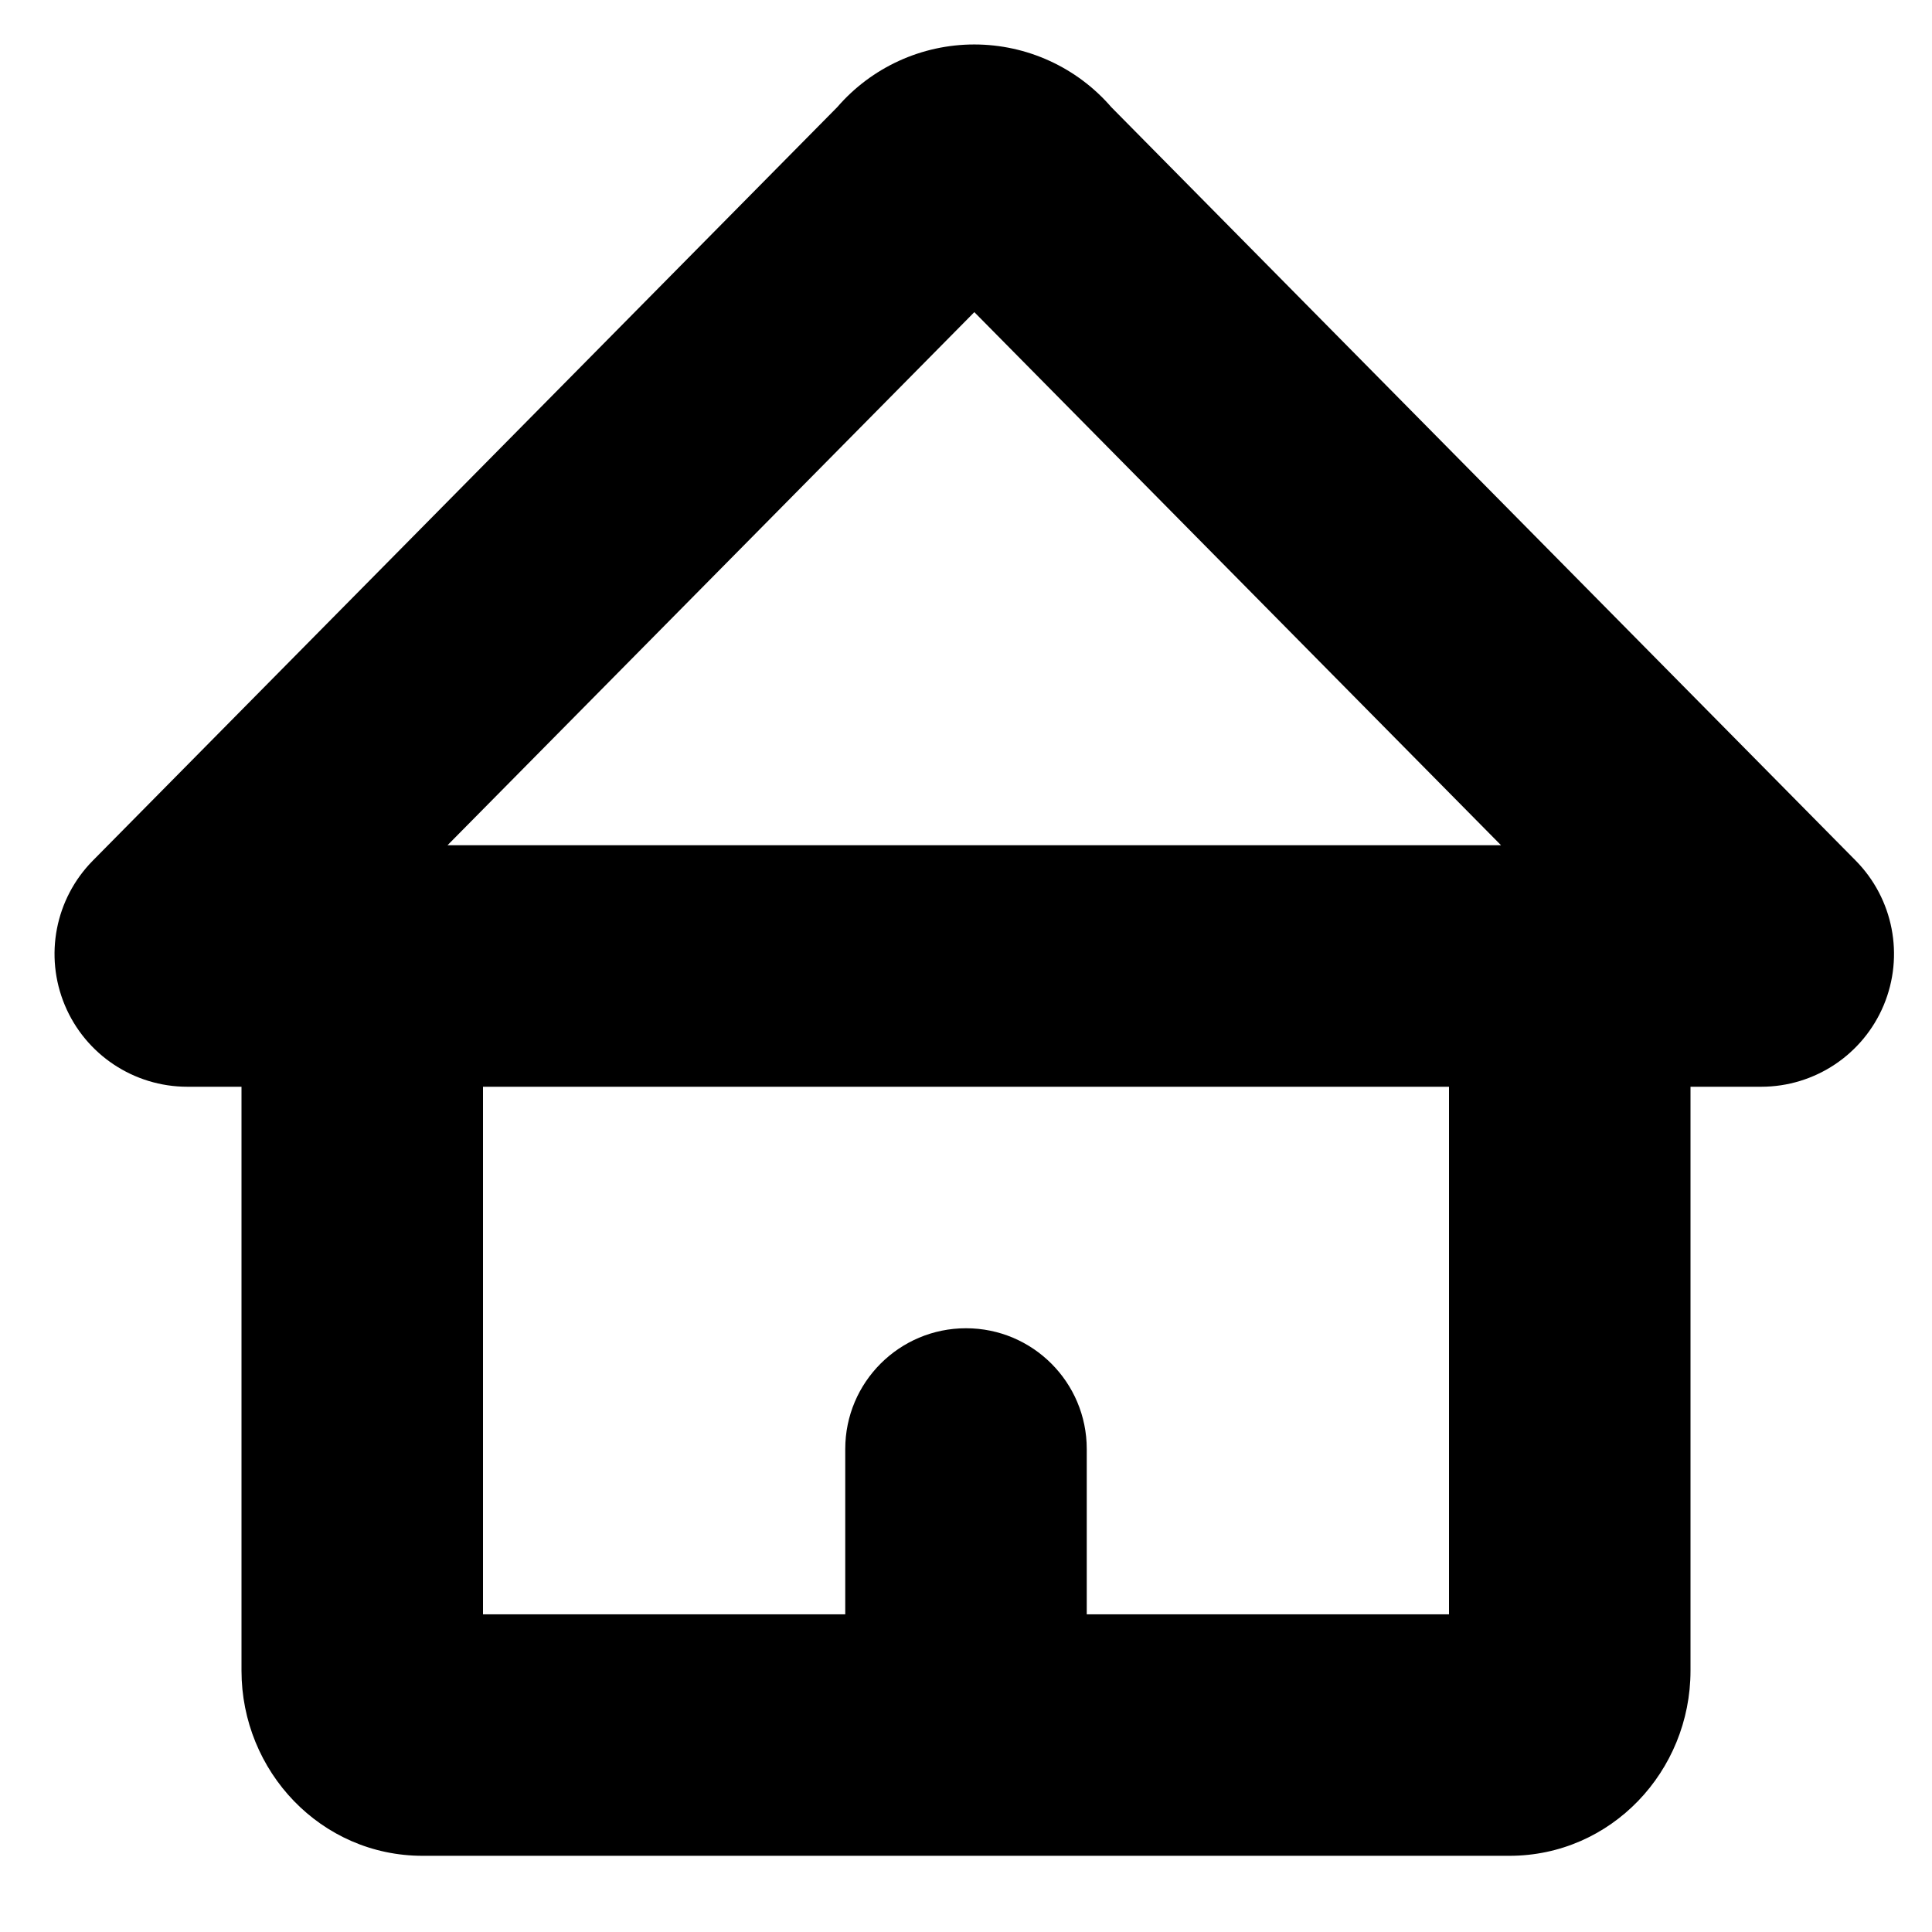
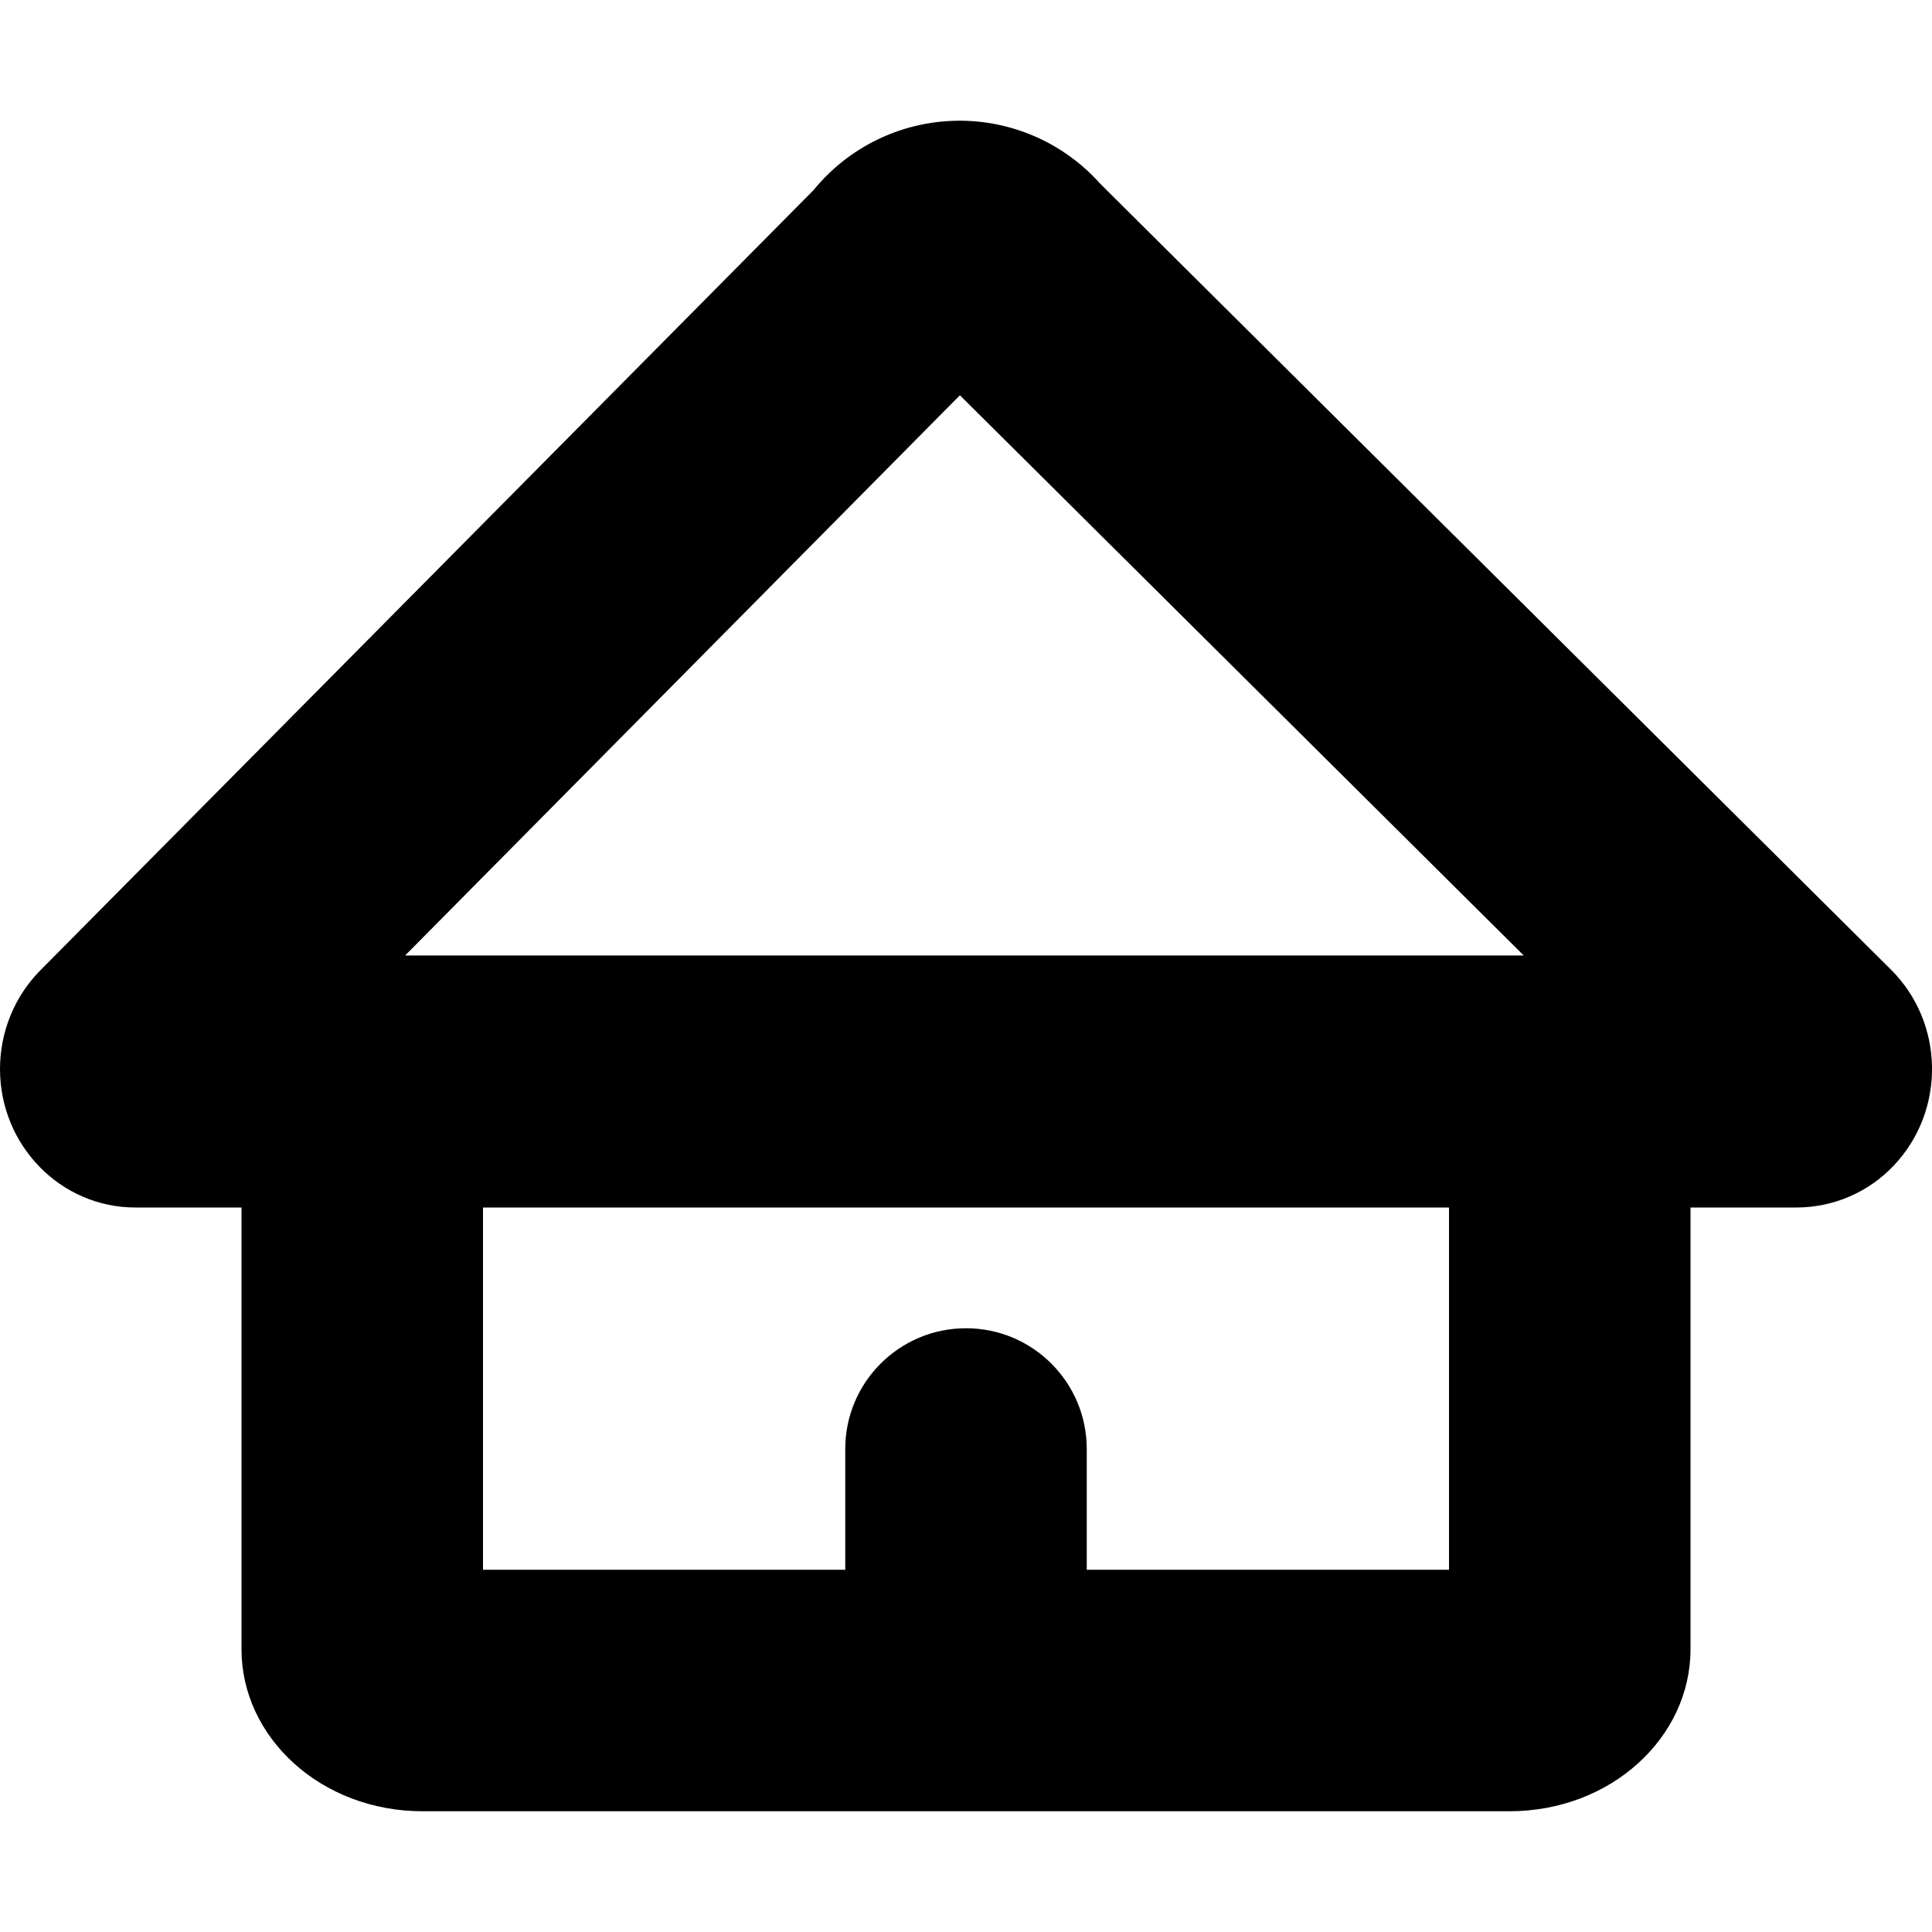
<svg xmlns="http://www.w3.org/2000/svg" width="16" height="16" viewBox="0 0 16 16">
-   <path d="M8.462 2.177a.505.505 0 0 1-.038.044l.038-.044zm-.787 0l.038.043a.5.5 0 0 1-.038-.043zM3.706 7h8.725L8.069 2.585 3.706 7zM7 13.369V12a1 1 0 0 1 2 0v1.369h3V9H4v4.369h3zM14 9v4.836c0 .833-.657 1.533-1.5 1.533h-9c-.843 0-1.5-.7-1.5-1.533V9h-.448a1.1 1.1 0 0 1-.783-1.873L6.934.887a1.5 1.5 0 0 1 2.269 0l6.165 6.24A1.1 1.1 0 0 1 14.585 9H14z" />
+   <path d="M9 13h3v-3H4v3h3v-1a1 1 0 0 1 2 0v1zm5-3v3.659c0 .729-.657 1.341-1.5 1.341h-9c-.843 0-1.5-.612-1.5-1.341V10h-.88C.502 10 0 9.486 0 8.853c0-.307.12-.601.333-.816l6.405-6.463a1.56 1.56 0 0 1 2.374-.052L15.66 8.03c.444.441.455 1.167.024 1.622a1.108 1.108 0 0 1-.804.348H14zM7.95 3.273l-4.595 4.64h9.264l-4.67-4.64z" />
</svg>
